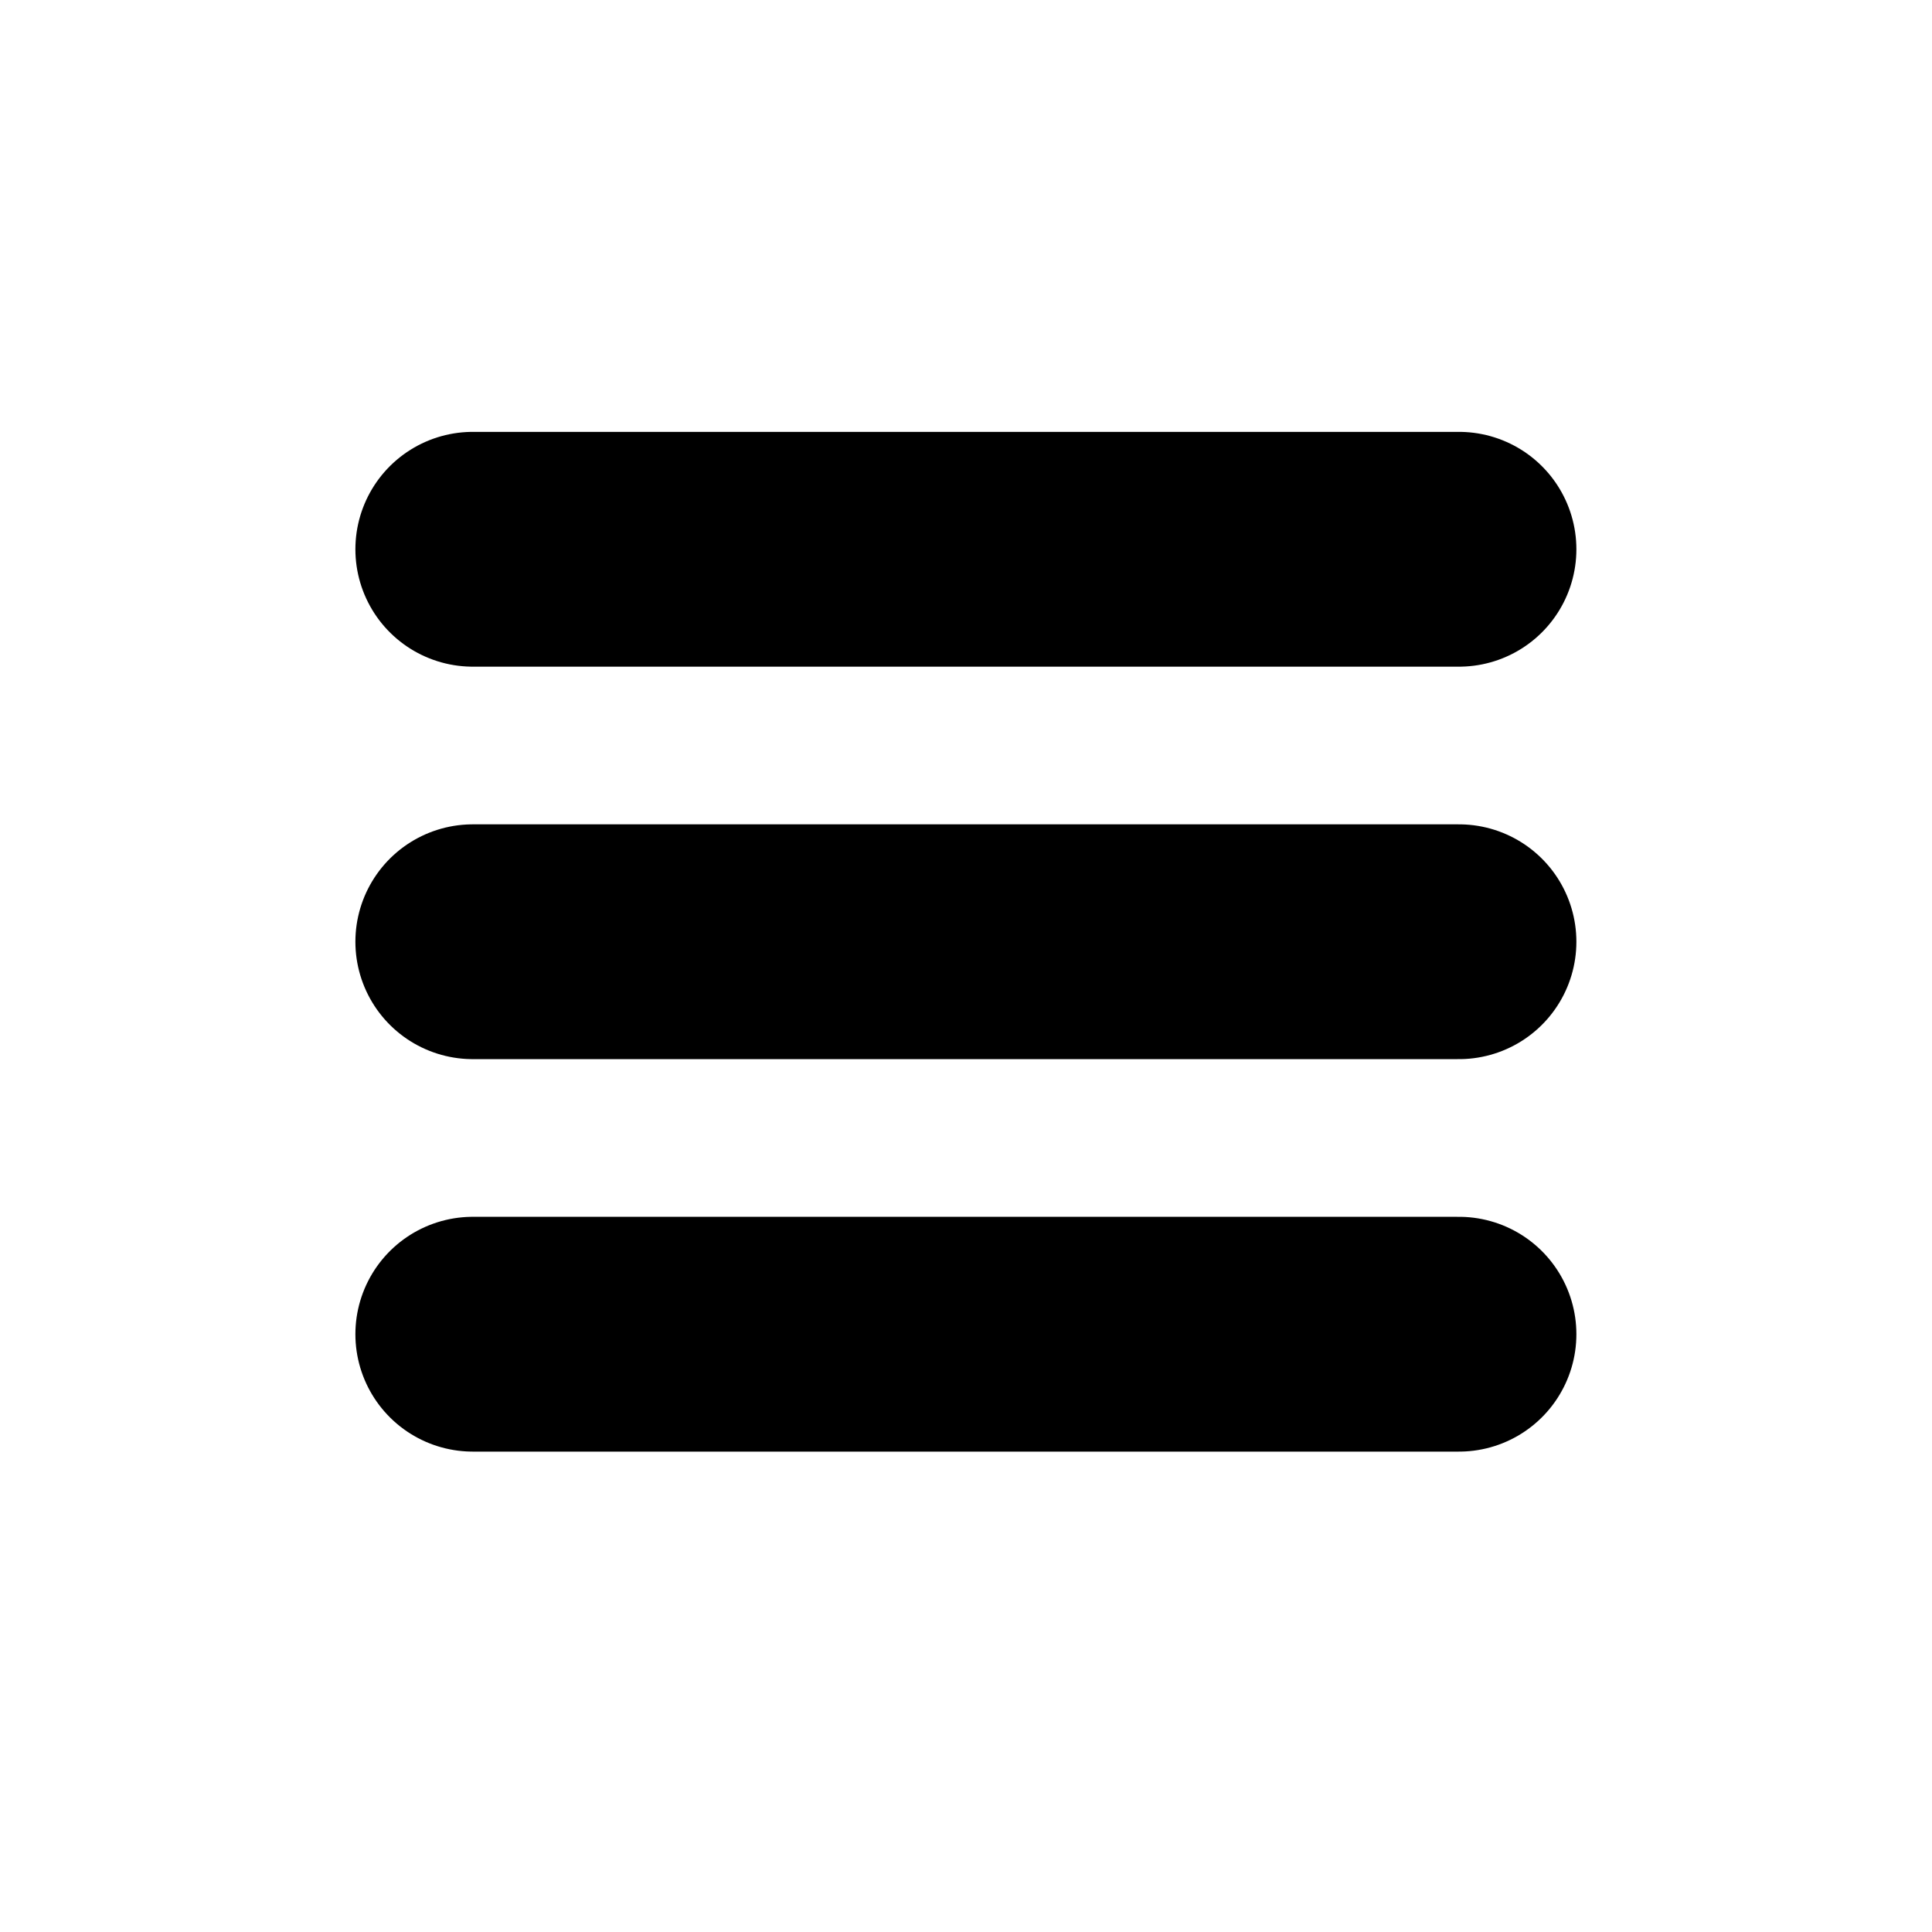
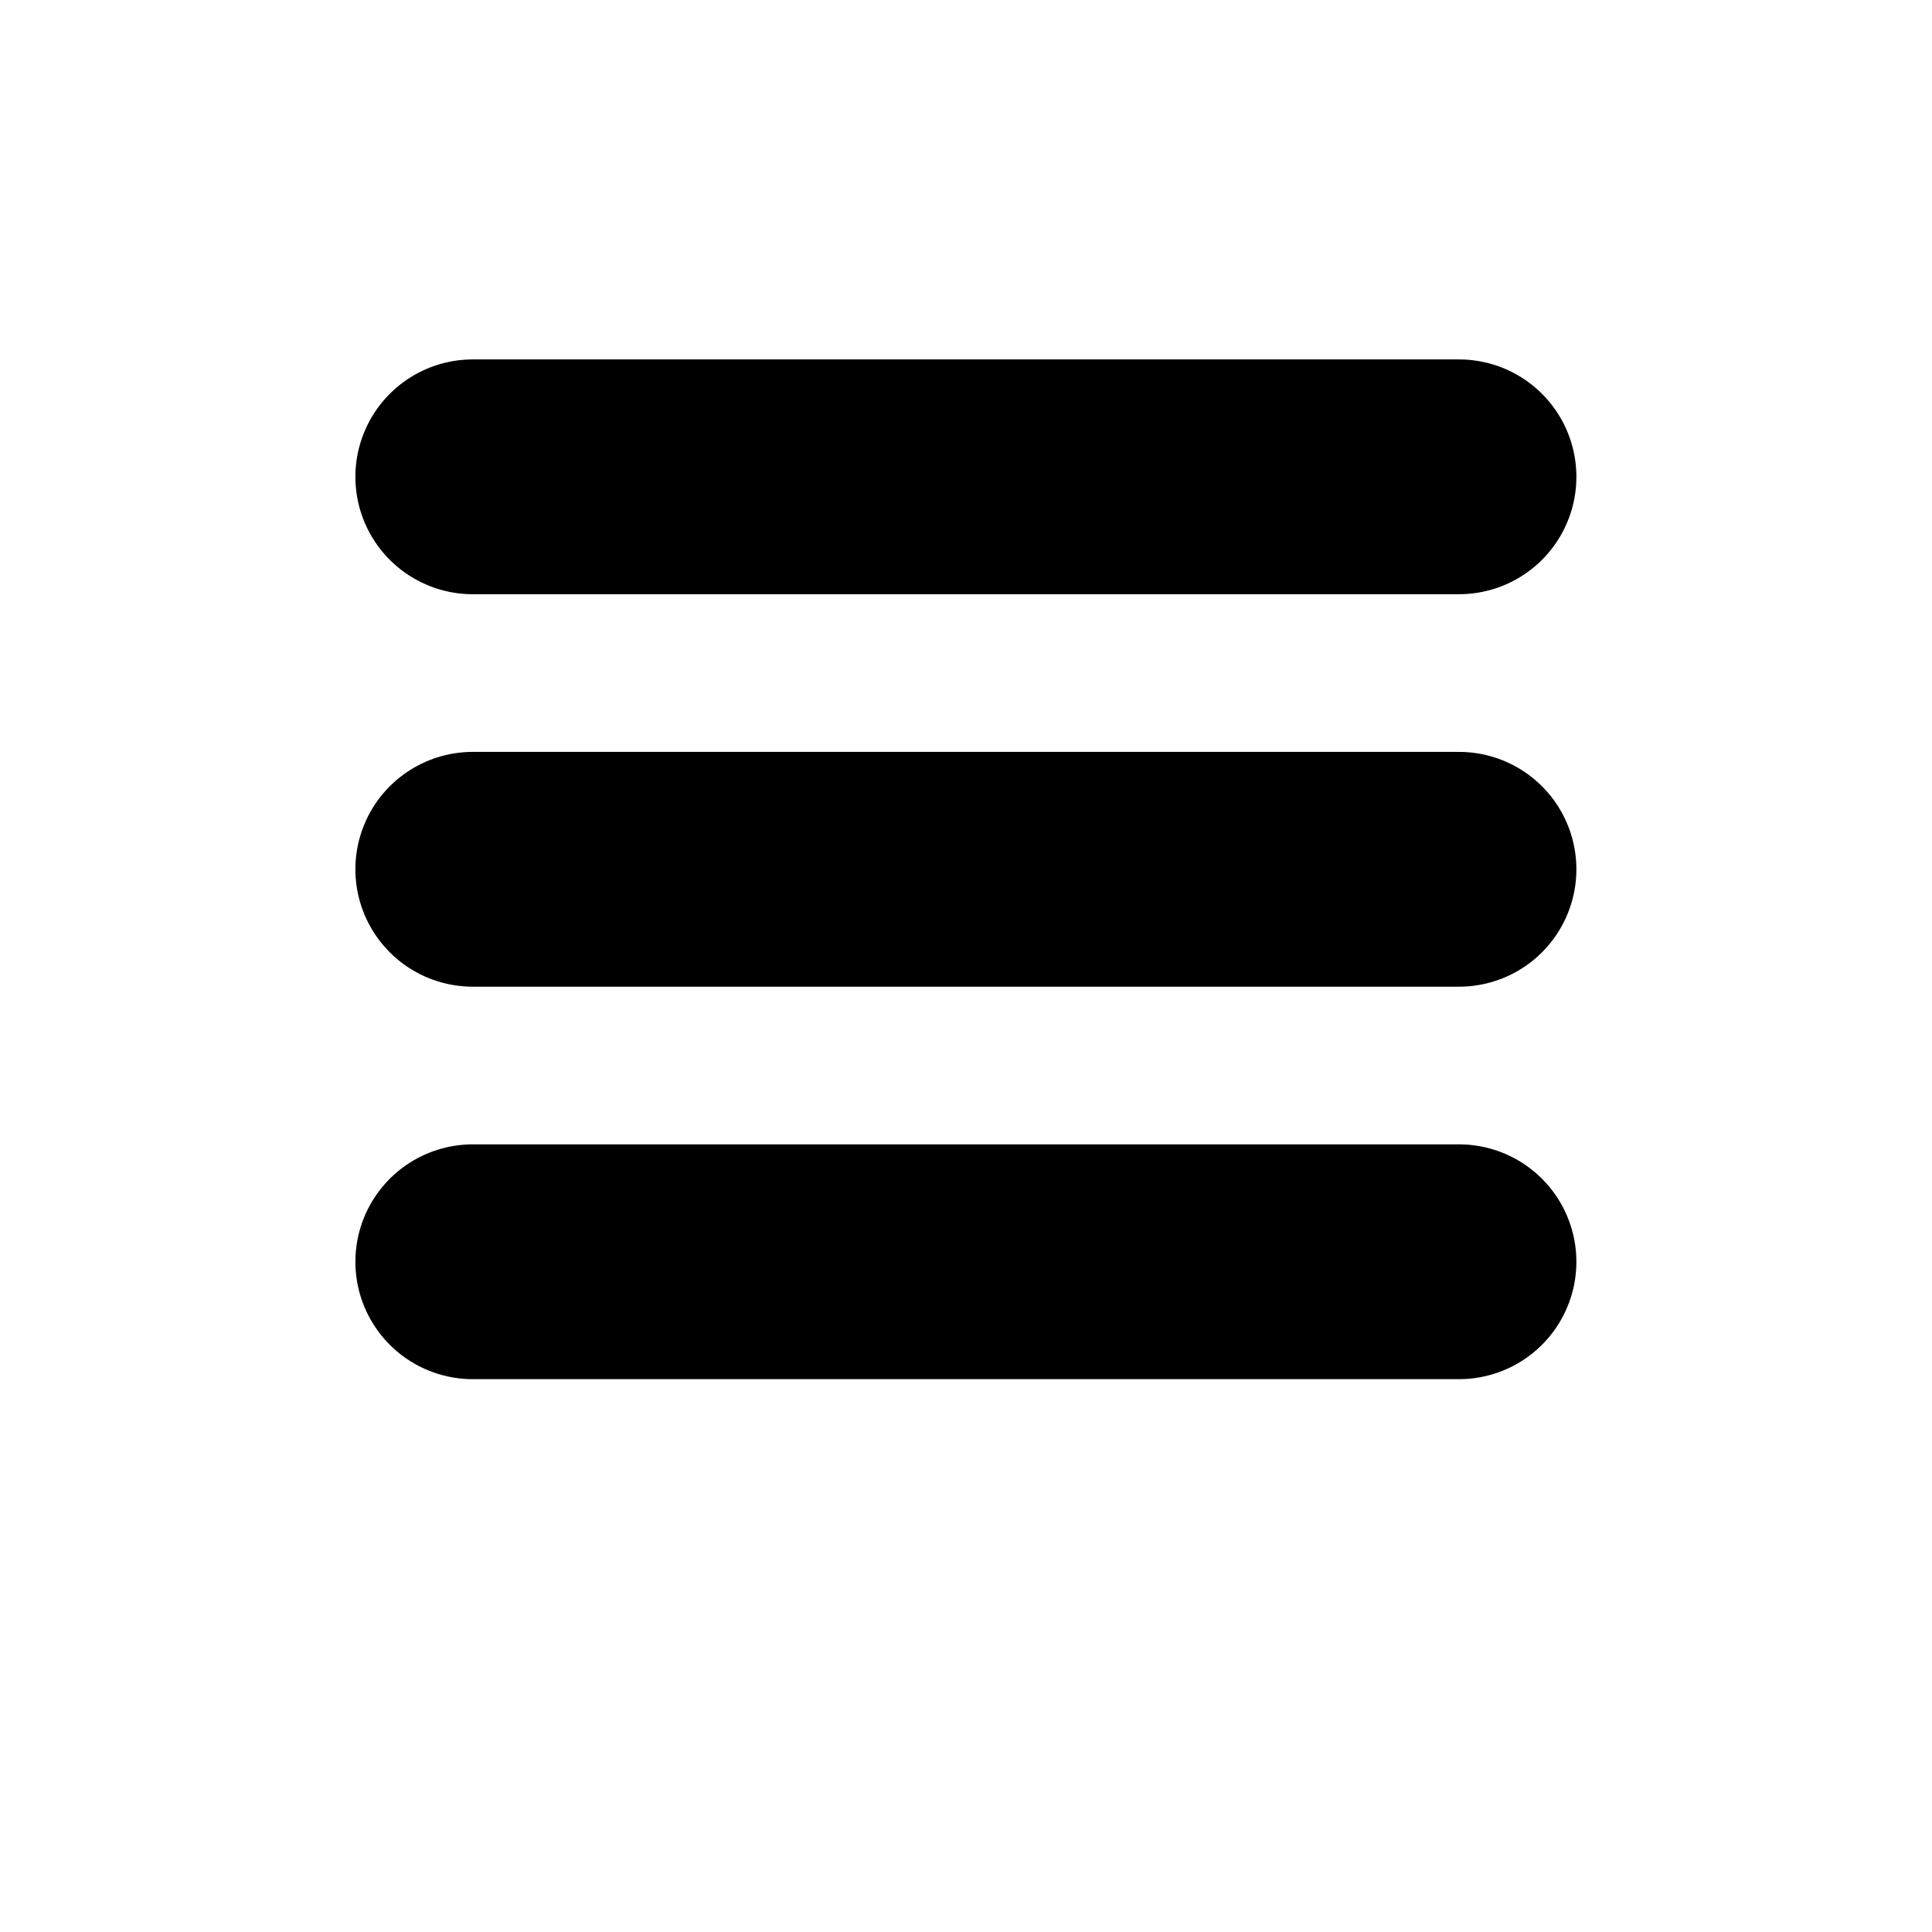
<svg xmlns="http://www.w3.org/2000/svg" width="32" height="32" viewBox="0 0 8.467 8.467" version="1.1" id="svg26073">
  <defs id="defs26070" />
  <g id="layer1">
-     <g id="g828" transform="translate(0,-0.1058333)">
+     <g id="g828" transform="translate(0,-0.4233334)">
      <path style="fill:none;stroke:#000000;stroke-width:1.029;stroke-linecap:round;stroke-linejoin:miter;stroke-miterlimit:4;stroke-dasharray:none;stroke-opacity:1" d="m 2.072,2.513 h 4.322" id="path26169-9" />
      <path style="fill:none;stroke:#000000;stroke-width:1.029;stroke-linecap:round;stroke-linejoin:miter;stroke-miterlimit:4;stroke-dasharray:none;stroke-opacity:1" d="m 2.072,4.233 h 4.322" id="path26169-6-4" />
      <path style="fill:none;stroke:#000000;stroke-width:1.029;stroke-linecap:round;stroke-linejoin:miter;stroke-miterlimit:4;stroke-dasharray:none;stroke-opacity:1" d="m 2.072,5.953 h 4.322" id="path26169-3-8" />
    </g>
  </g>
</svg>
